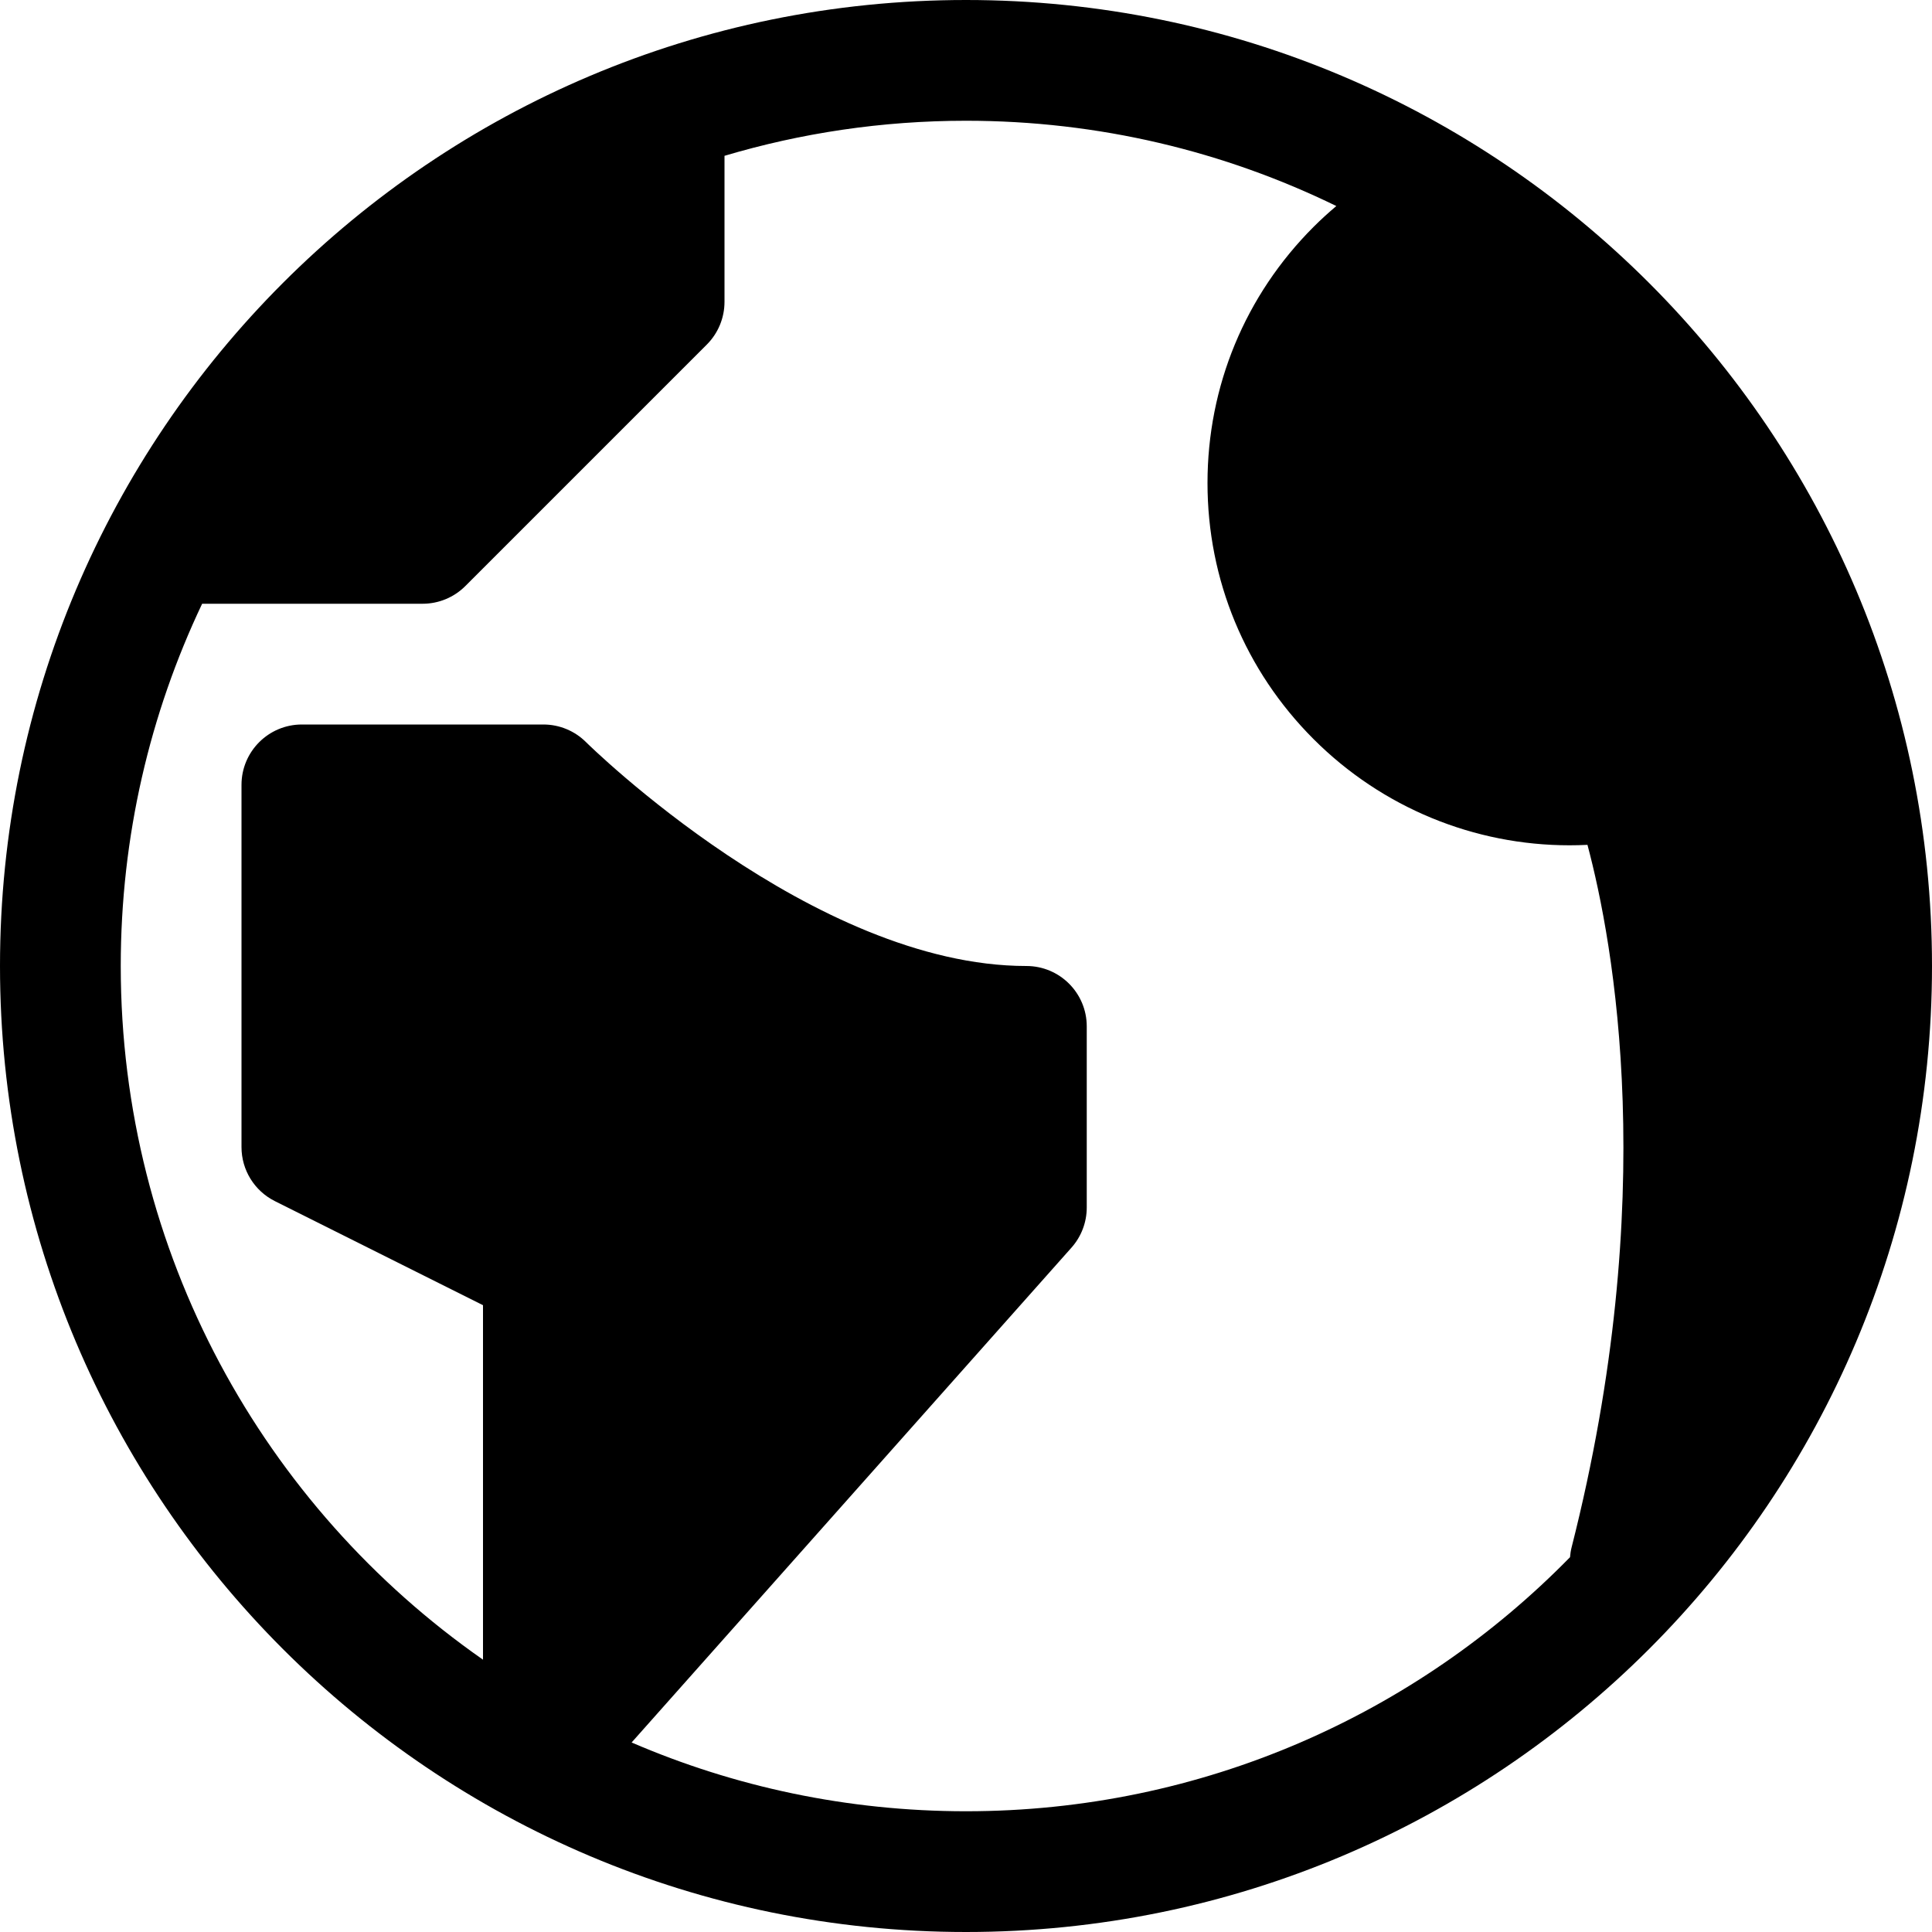
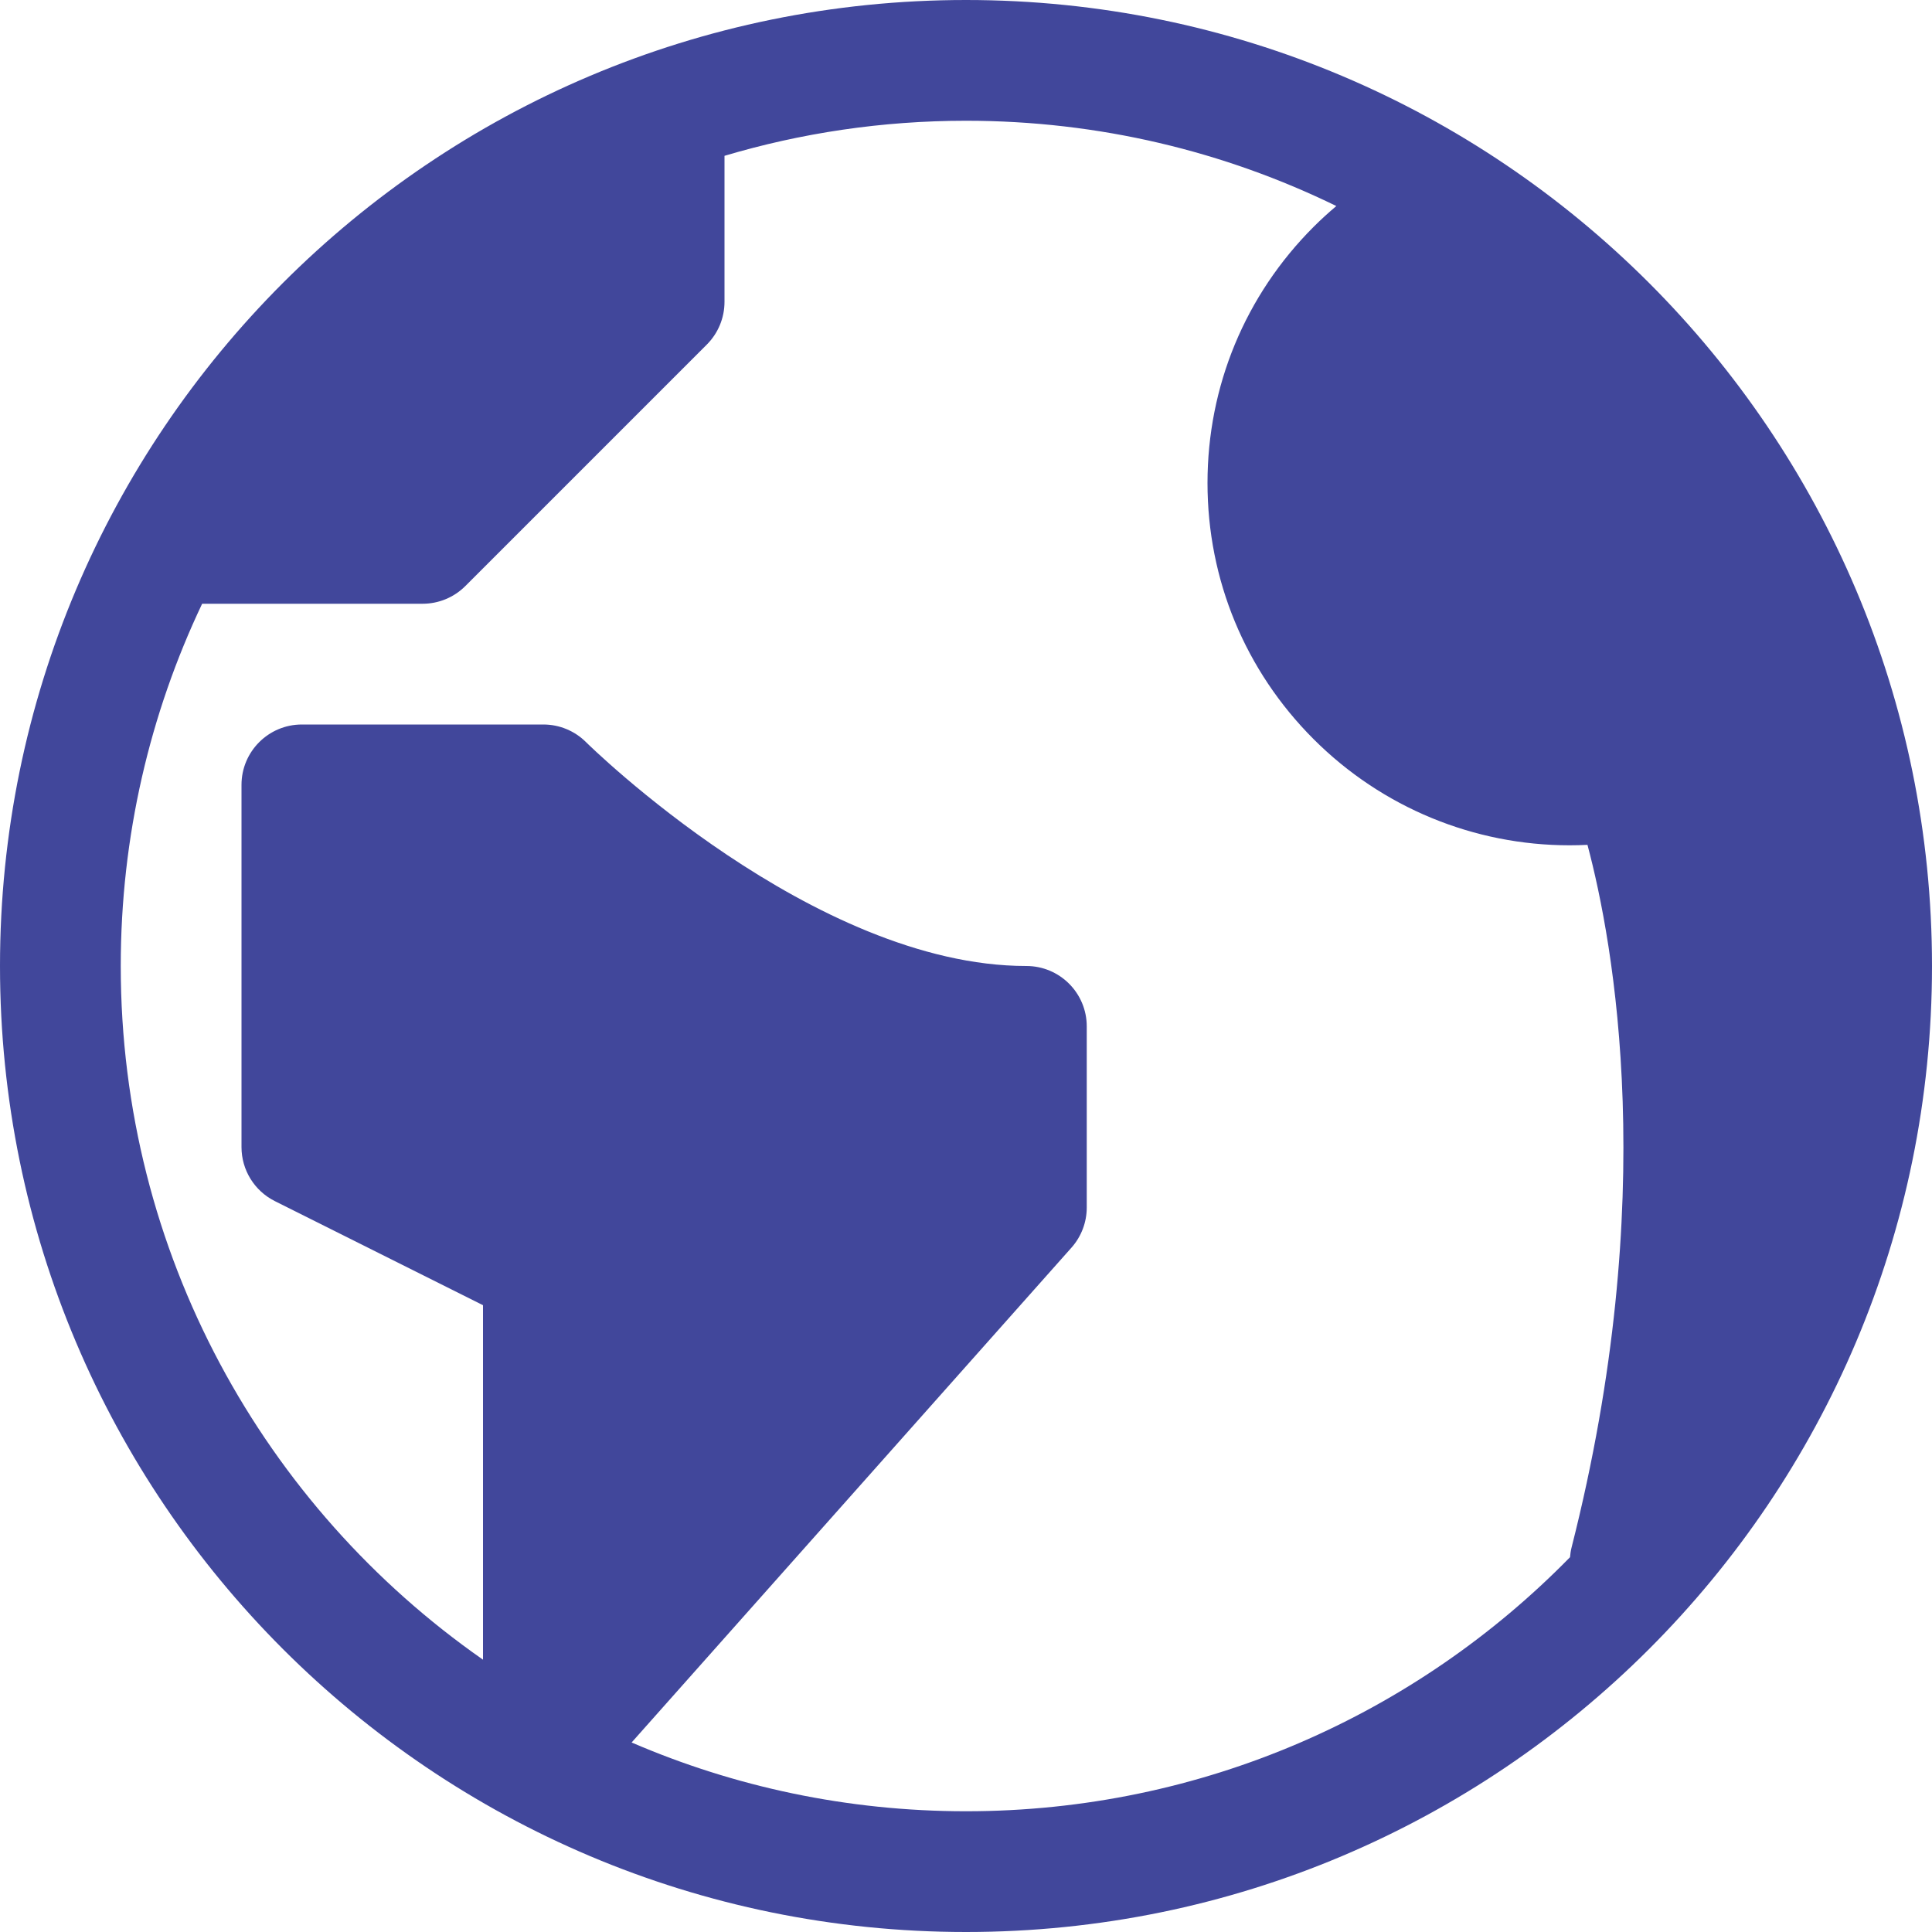
<svg xmlns="http://www.w3.org/2000/svg" version="1.1" width="512" height="512" viewBox="0 0 512 512">
  <g id="icomoon-ignore">
</g>
-   <path d="M256 0c-141.385 0-256 114.615-256 256s114.615 256 256 256 256-114.615 256-256-114.615-256-256-256zM256 480.001c-31.479 0-61.436-6.506-88.615-18.226l116.574-131.145c2.603-2.929 4.041-6.711 4.041-10.63v-48c0-8.837-7.163-16-16-16-56.495 0-116.102-58.731-116.687-59.313-3-3.001-7.070-4.687-11.313-4.687h-64c-8.836 0-16 7.164-16 16v96c0 6.061 3.424 11.601 8.845 14.311l55.155 27.578v93.943c-58.026-40.478-96-107.716-96-183.832 0-34.357 7.745-66.903 21.569-96h58.431c4.244 0 8.313-1.686 11.314-4.686l64-64c3-3.001 4.686-7.070 4.686-11.314v-38.706c20.281-6.037 41.759-9.294 64-9.294 35.203 0 68.502 8.13 98.141 22.6-2.072 1.751-4.088 3.582-6.023 5.518-18.133 18.132-28.118 42.239-28.118 67.882s9.985 49.75 28.118 67.882c18.217 18.216 42.609 28.132 67.817 28.13 1.583 0 3.171-0.040 4.759-0.118 6.907 25.901 19.376 93.328-4.202 186.167-0.222 0.872-0.348 1.744-0.421 2.612-40.662 41.54-97.35 67.328-160.071 67.328z" />
+   <path style="fill:#41479B;" d="M256 0c-141.385 0-256 114.615-256 256s114.615 256 256 256 256-114.615 256-256-114.615-256-256-256zM256 480.001c-31.479 0-61.436-6.506-88.615-18.226l116.574-131.145c2.603-2.929 4.041-6.711 4.041-10.63v-48c0-8.837-7.163-16-16-16-56.495 0-116.102-58.731-116.687-59.313-3-3.001-7.070-4.687-11.313-4.687h-64c-8.836 0-16 7.164-16 16v96c0 6.061 3.424 11.601 8.845 14.311l55.155 27.578v93.943c-58.026-40.478-96-107.716-96-183.832 0-34.357 7.745-66.903 21.569-96h58.431c4.244 0 8.313-1.686 11.314-4.686l64-64c3-3.001 4.686-7.070 4.686-11.314v-38.706c20.281-6.037 41.759-9.294 64-9.294 35.203 0 68.502 8.13 98.141 22.6-2.072 1.751-4.088 3.582-6.023 5.518-18.133 18.132-28.118 42.239-28.118 67.882s9.985 49.75 28.118 67.882c18.217 18.216 42.609 28.132 67.817 28.13 1.583 0 3.171-0.040 4.759-0.118 6.907 25.901 19.376 93.328-4.202 186.167-0.222 0.872-0.348 1.744-0.421 2.612-40.662 41.54-97.35 67.328-160.071 67.328z" />
</svg>
